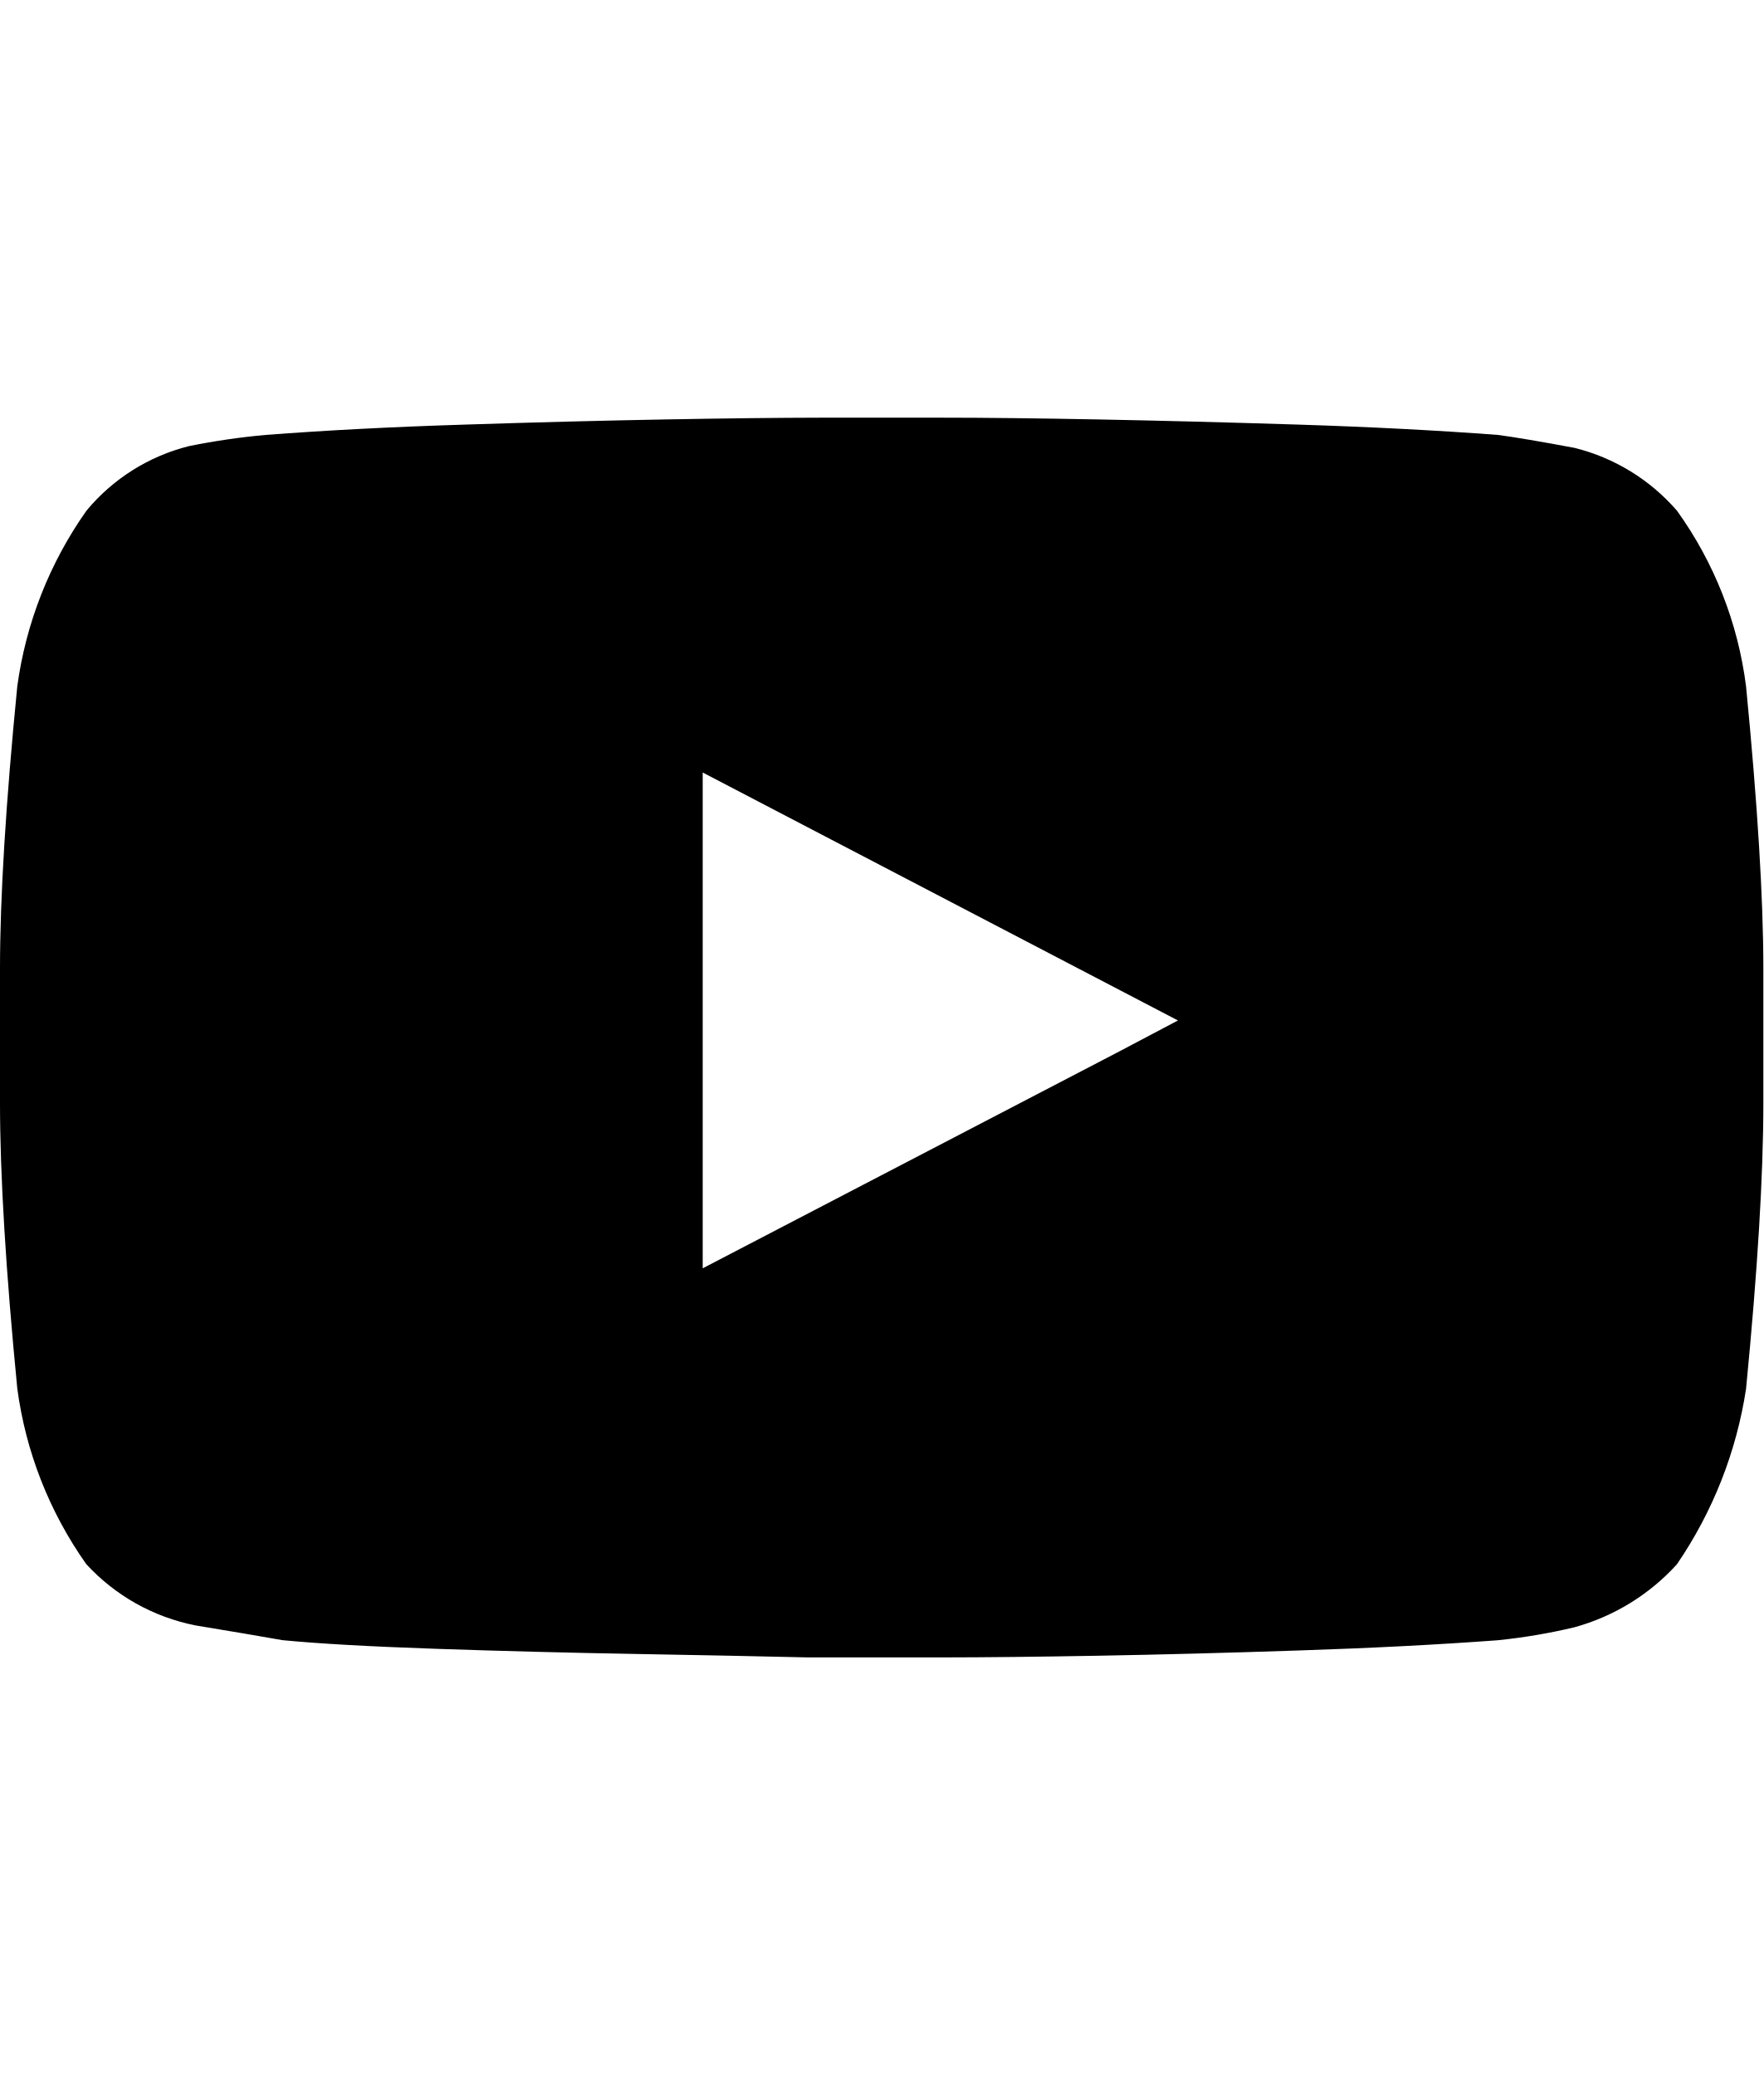
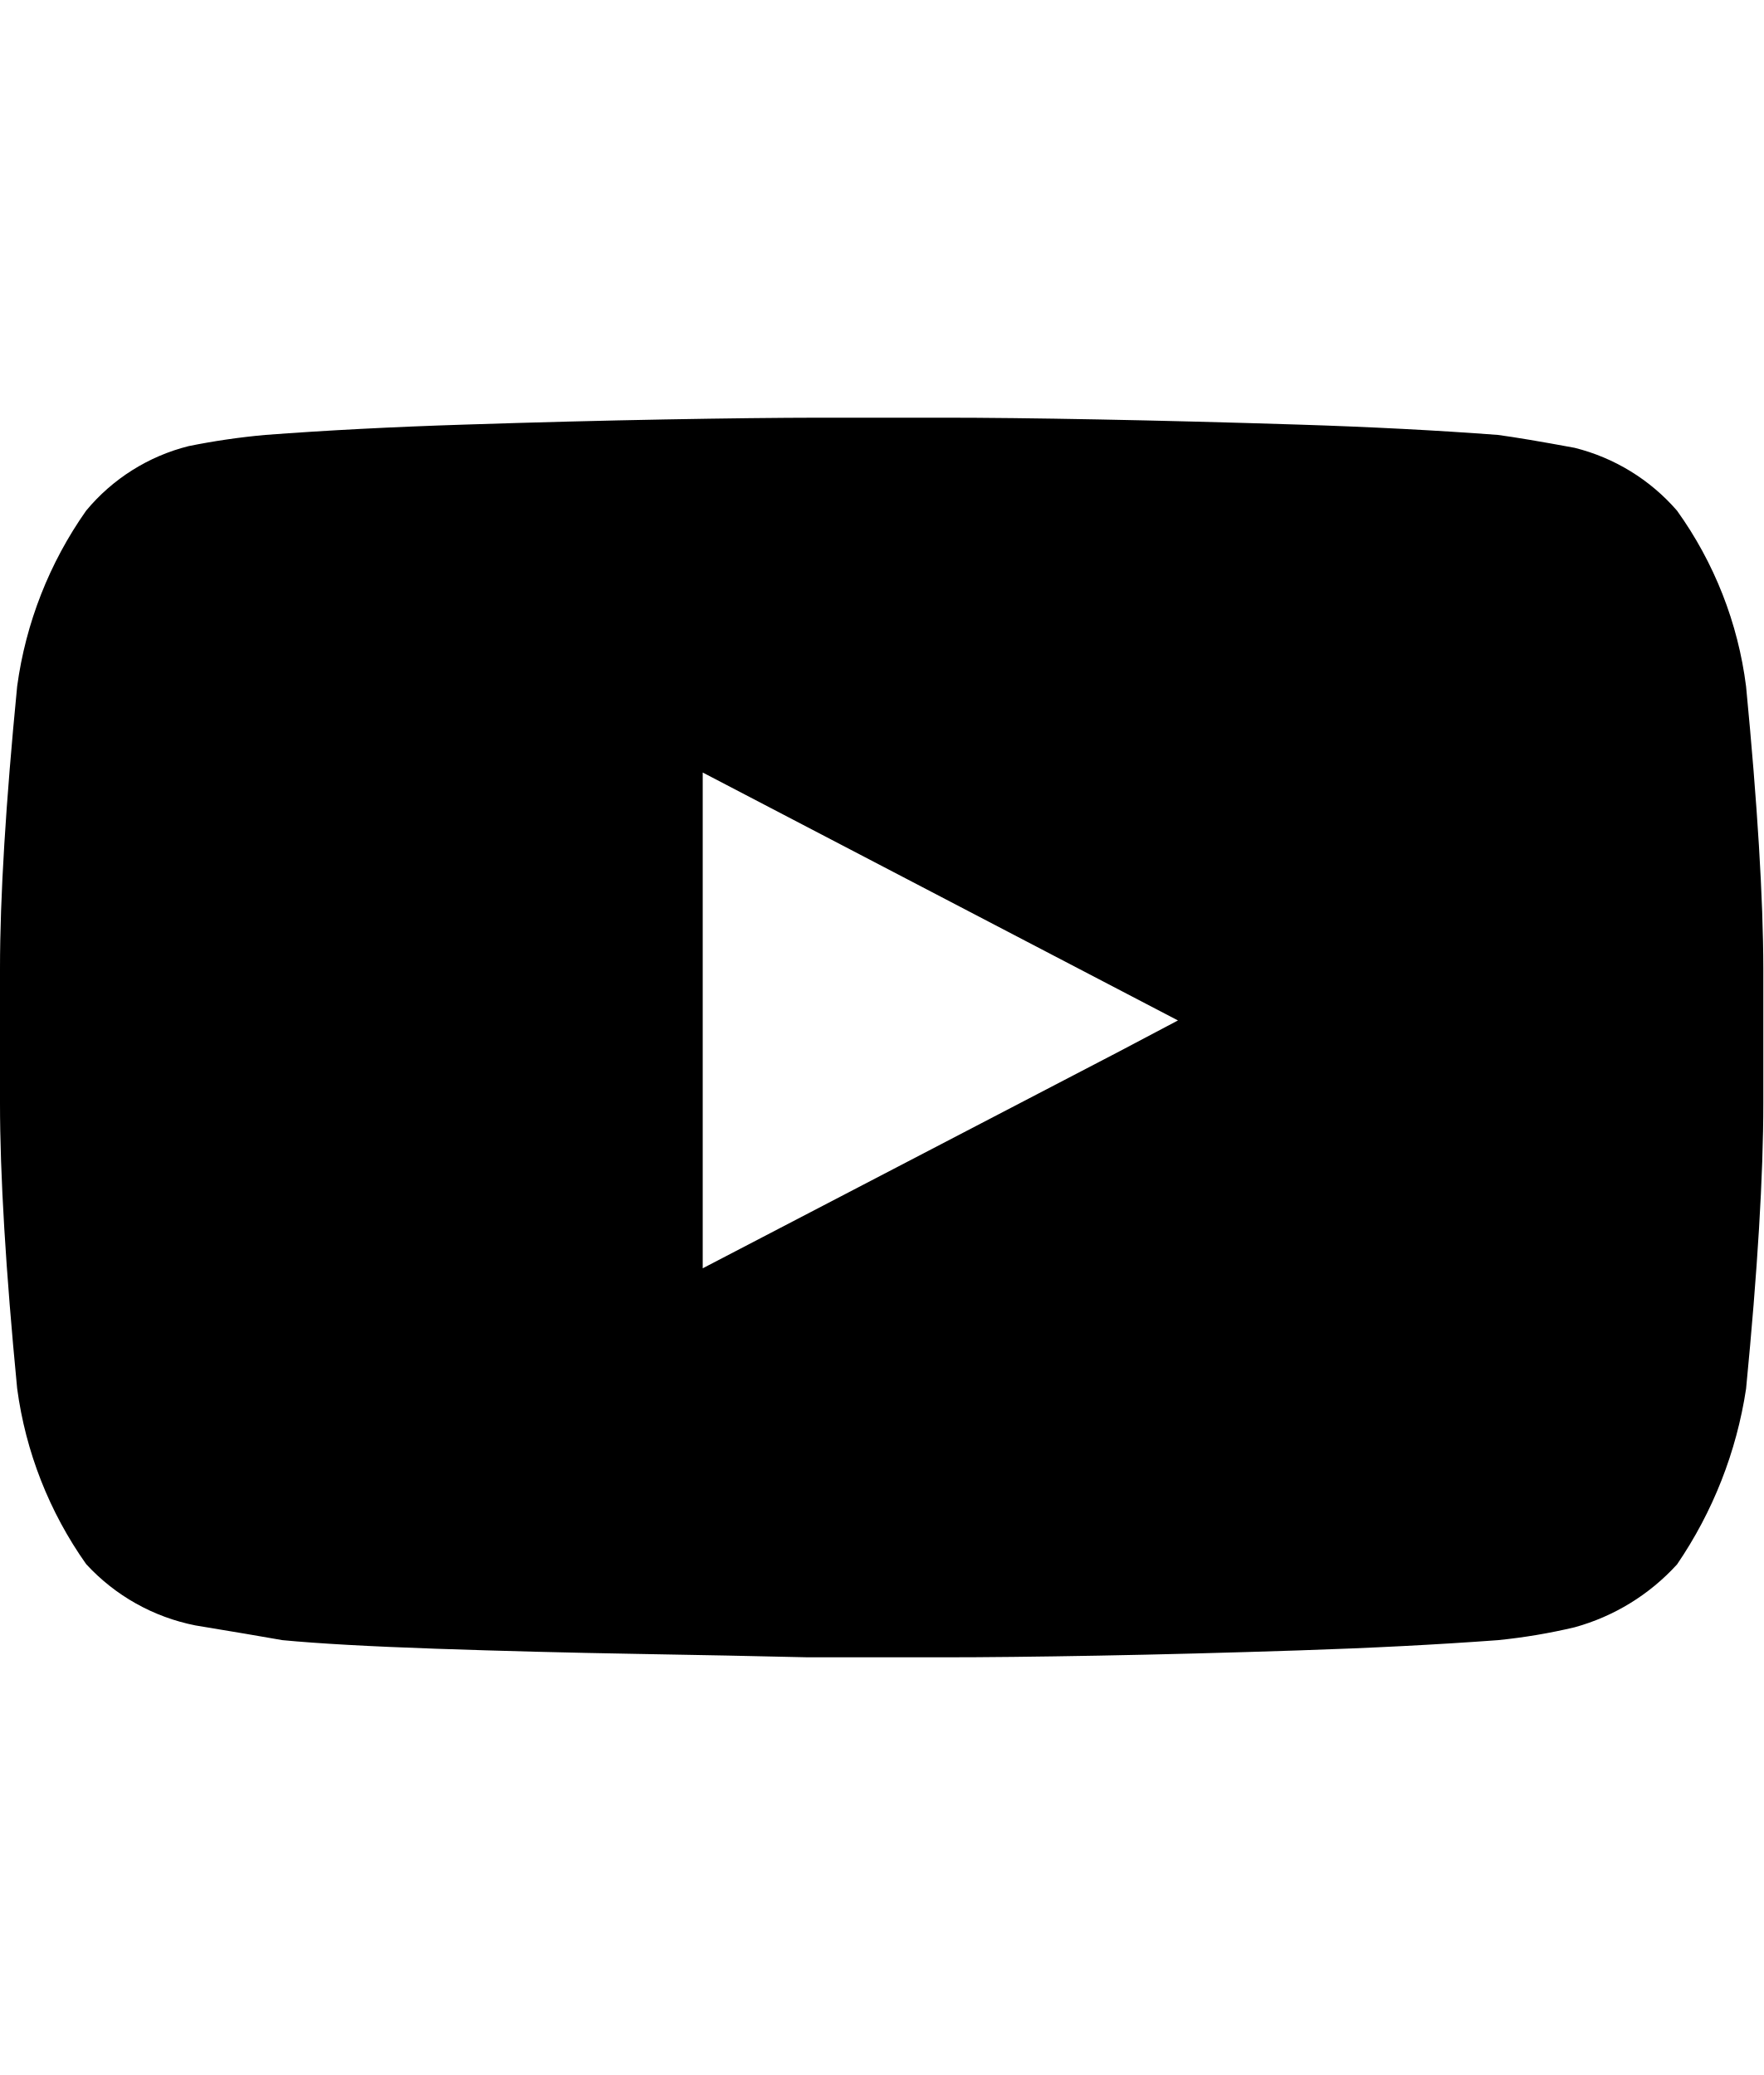
- <svg xmlns="http://www.w3.org/2000/svg" id="ds44-icons" viewBox="0 0 407.84 480">
+ <svg xmlns="http://www.w3.org/2000/svg" id="ds44-icons" width="407.843" height="480" viewBox="0 0 407.843 480">
  <g id="youtube">
    <g id="Tracé_1119" data-name="Tracé 1119">
-       <path d="M403.85,158.79q4,41,4,65.32v31.06q0,25.08-4,66.09a98.08,98.08,0,0,1-16,40.61,49.89,49.89,0,0,1-23.69,14.56,136.25,136.25,0,0,1-17.72,3q-21.12,1.56-46.21,2.37-24.67.83-46.18,1.21t-35.84.39H186.88q-17.13-.4-40-.8t-46.09-1.19q-23.05-.79-35.46-2-6.8-1.21-20.1-3.41a46.55,46.55,0,0,1-25.28-14.18A91.23,91.23,0,0,1,4,321.21q-4-41-4-66.1V224.05q0-24.7,4-65.31a91.92,91.92,0,0,1,16-40.61,45,45,0,0,1,23.7-14.93,163.22,163.22,0,0,1,17.73-2.59Q82.47,99,107.54,98.22q24.71-.8,46.2-1.19t35.83-.41h28.67q14.34,0,35.84.41t46.19,1.19q25.1.8,46.2,2.39,6,.8,17.73,3a46,46,0,0,1,23.68,14.54A88.7,88.7,0,0,1,403.85,158.79Zm-131.4,77.27L162.53,178.7V293.39l96.36-50.17Z" />
+       <path d="M403.854,158.794q3.953,41.006,3.989,65.311v31.061q0,25.086-3.989,66.092a98.145,98.145,0,0,1-15.956,40.616A49.957,49.957,0,0,1,364.213,376.429a135.667,135.667,0,0,1-17.728,2.978q-21.115,1.561-46.2,2.376-24.678.816-46.183,1.205-21.505.39-35.847.39H186.875q-17.126-.408-40.013-.798-22.887-.39-46.094-1.188-23.047-.798-35.457-1.986-6.79-1.205-20.104-3.404a46.605,46.605,0,0,1-25.281-14.183,91.213,91.213,0,0,1-15.956-40.616Q-.001,280.2,0,255.114v-31.061Q0,199.34,3.971,158.742a91.963,91.963,0,0,1,15.956-40.616,44.997,44.997,0,0,1,23.703-14.928,162.808,162.808,0,0,1,17.728-2.588Q82.473,99.015,107.541,98.217q24.696-.798,46.2-1.188,21.504-.39,35.829-.408h28.667q14.342,0,35.847.408,21.505.408,46.183,1.188,25.104.798,46.2,2.394,5.957.798,17.728,2.978a46.096,46.096,0,0,1,23.685,14.537A88.798,88.798,0,0,1,403.854,158.794ZM272.451,236.055,162.534,178.704V293.389l96.354-50.171Z" />
    </g>
  </g>
</svg>
